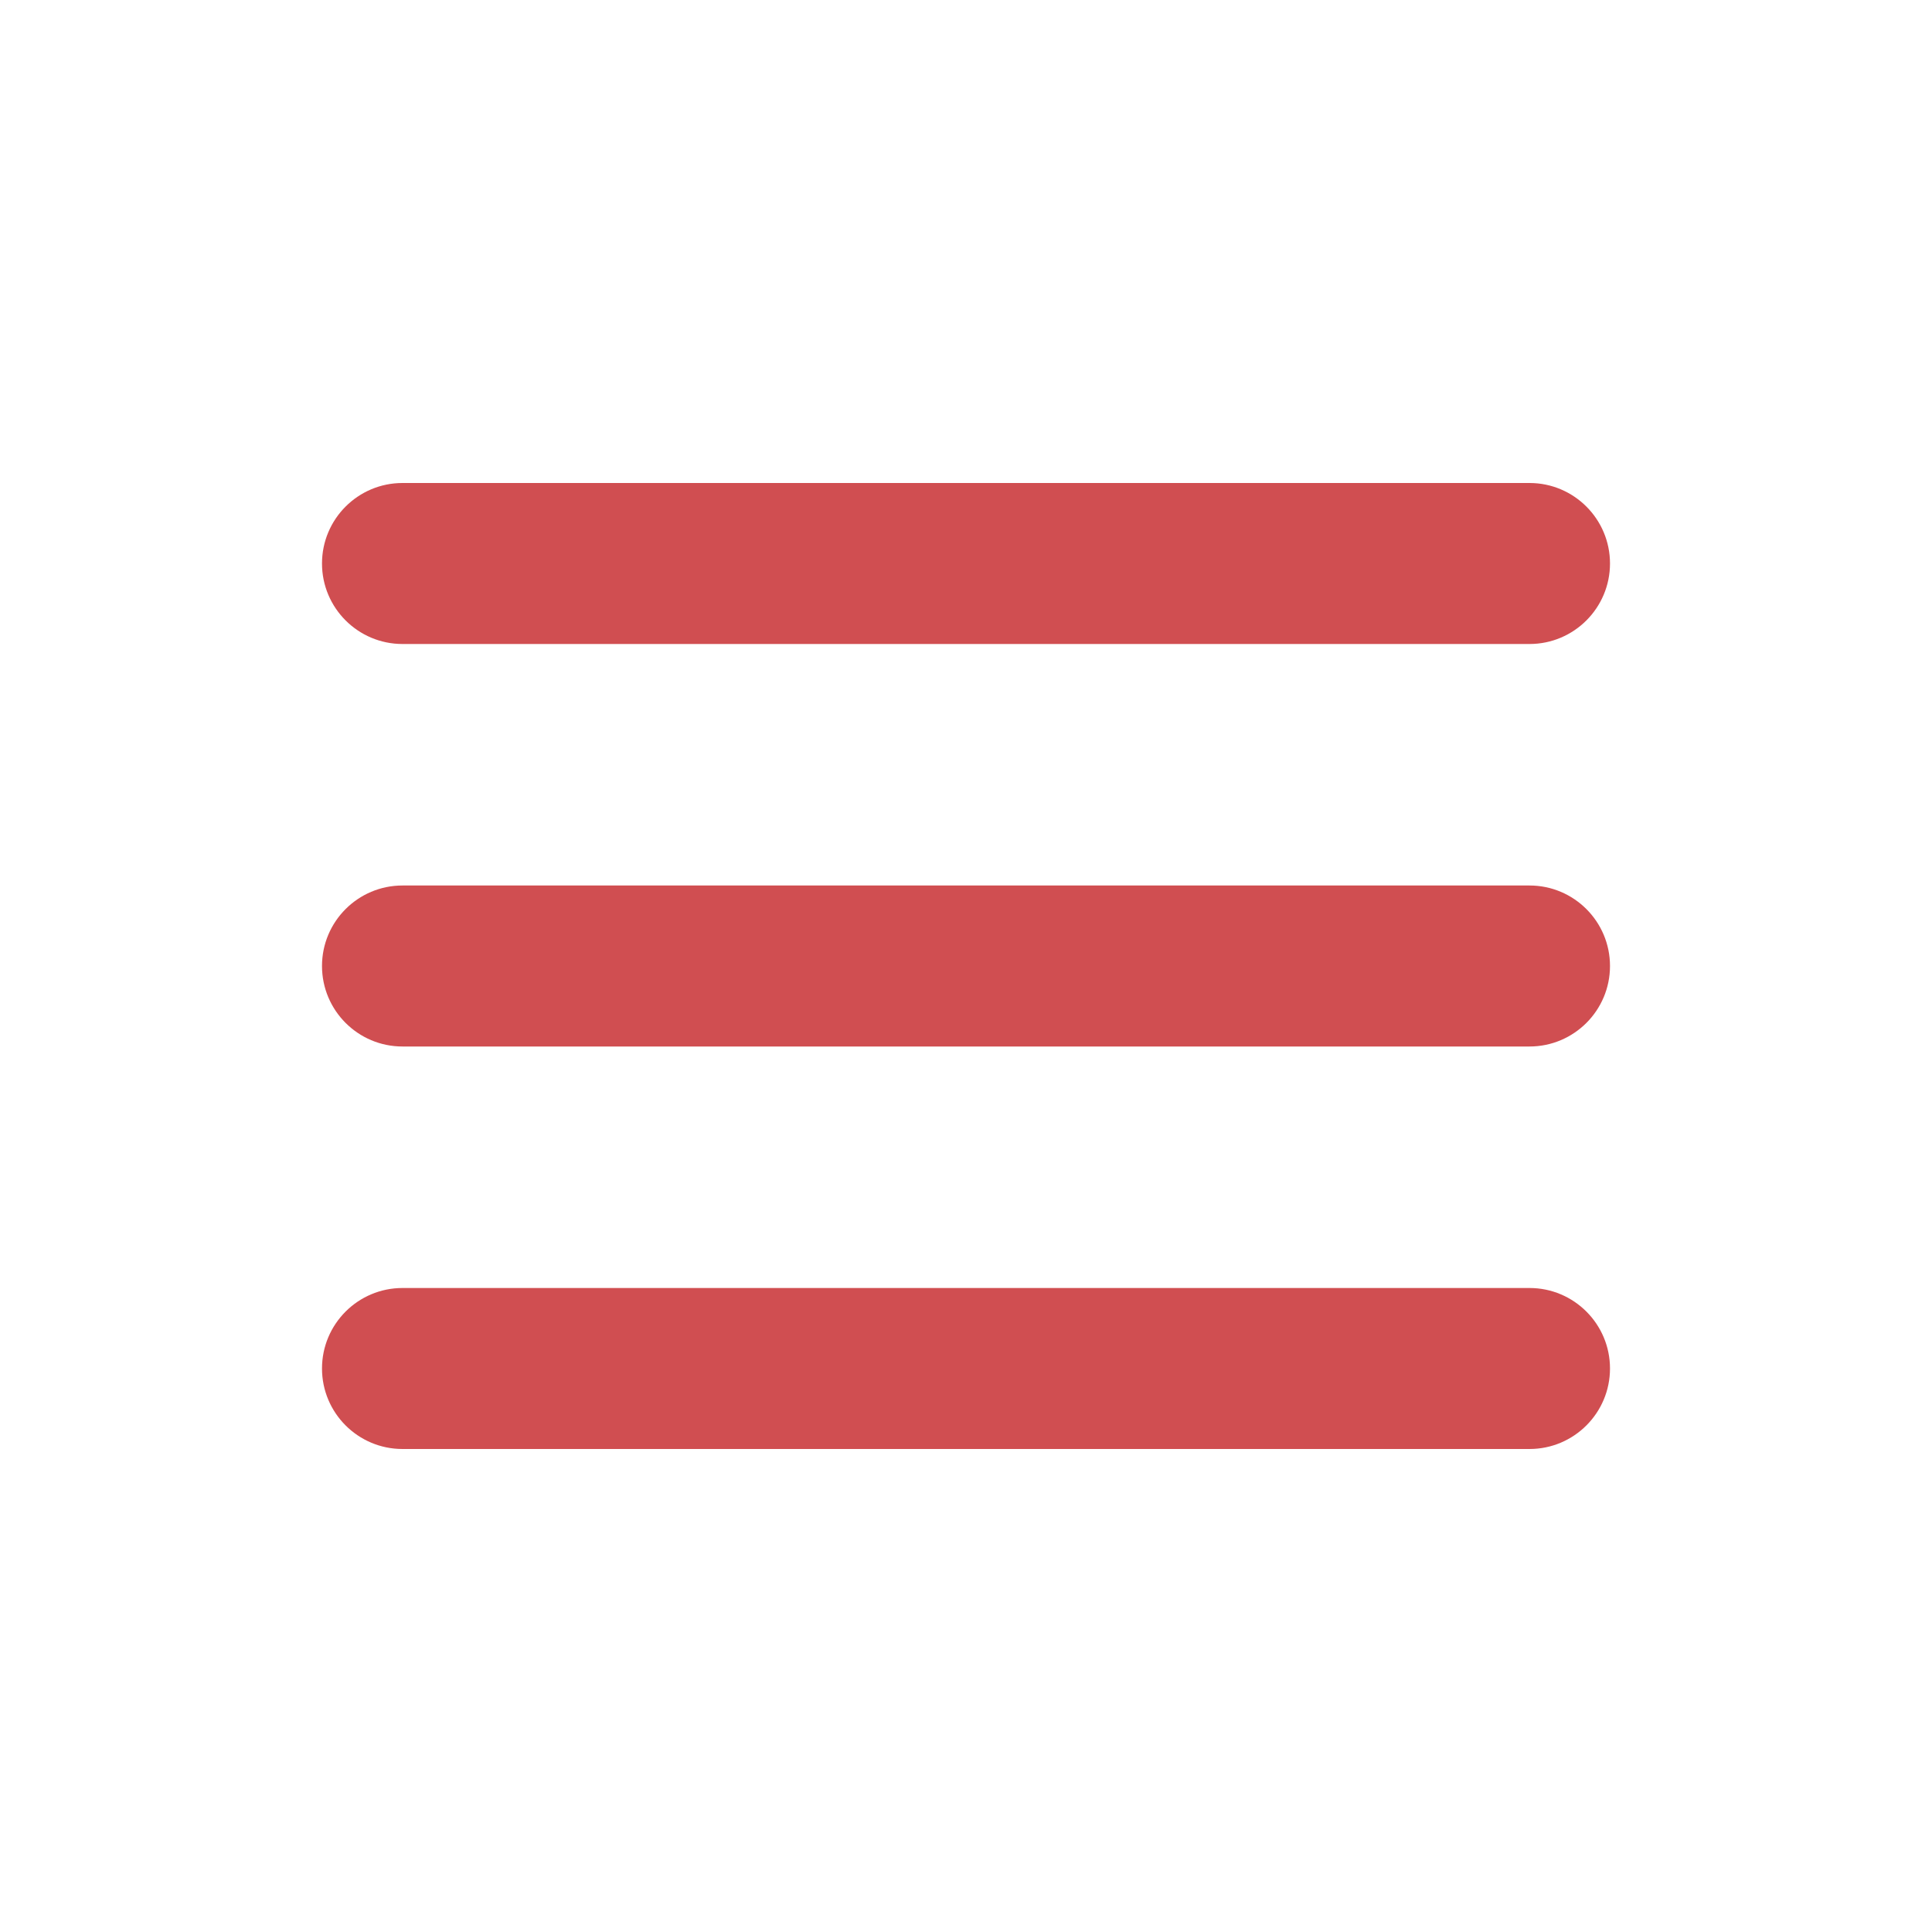
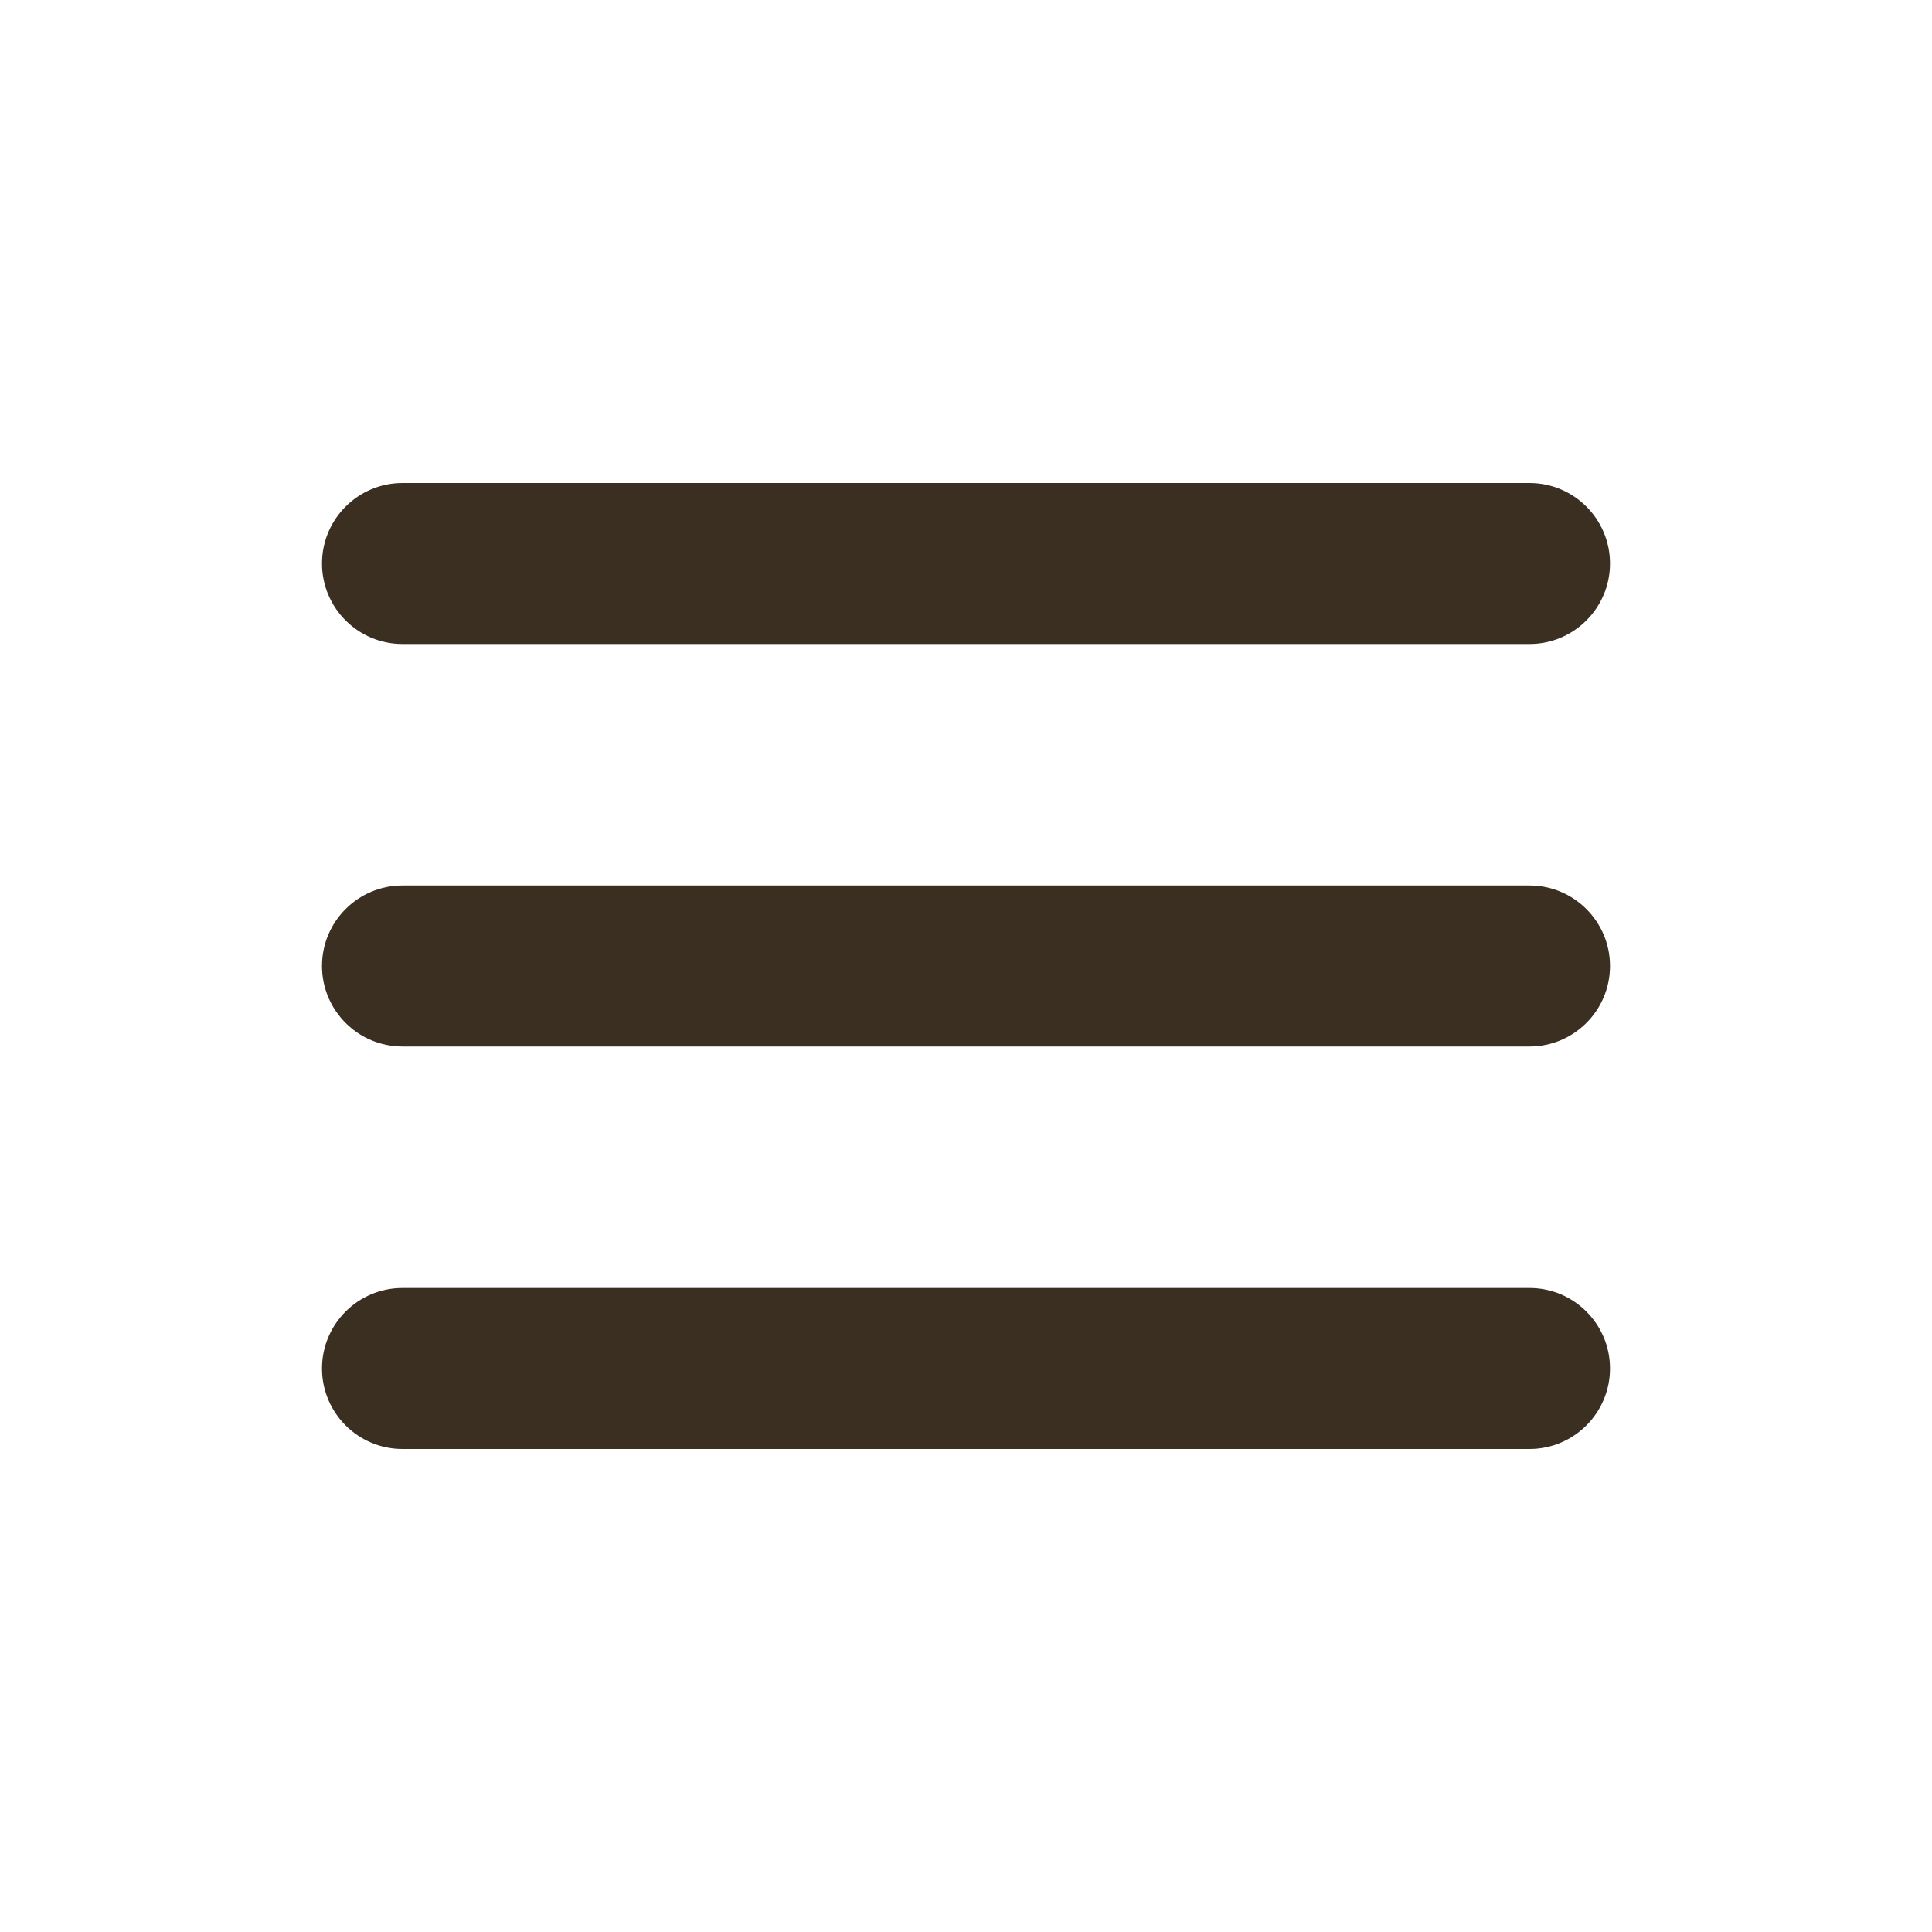
<svg xmlns="http://www.w3.org/2000/svg" width="33" height="33" viewBox="0 0 33 33" fill="none">
-   <path d="M5.5 9.625C5.5 8.866 6.116 8.25 6.875 8.25H26.125C26.884 8.25 27.5 8.866 27.5 9.625C27.5 10.384 26.884 11 26.125 11H6.875C6.116 11 5.5 10.384 5.5 9.625ZM5.5 16.5C5.5 15.741 6.116 15.125 6.875 15.125H26.125C26.884 15.125 27.5 15.741 27.5 16.5C27.5 17.259 26.884 17.875 26.125 17.875H6.875C6.116 17.875 5.5 17.259 5.5 16.5ZM5.5 23.375C5.5 22.616 6.116 22 6.875 22H26.125C26.884 22 27.5 22.616 27.5 23.375C27.5 24.134 26.884 24.75 26.125 24.75H6.875C6.116 24.75 5.5 24.134 5.5 23.375Z" fill="#D04E51" />
+   <path d="M5.5 9.625C5.5 8.866 6.116 8.25 6.875 8.25H26.125C26.884 8.25 27.5 8.866 27.5 9.625C27.5 10.384 26.884 11 26.125 11H6.875C6.116 11 5.5 10.384 5.5 9.625ZM5.5 16.5C5.5 15.741 6.116 15.125 6.875 15.125H26.125C26.884 15.125 27.5 15.741 27.5 16.5C27.5 17.259 26.884 17.875 26.125 17.875H6.875C6.116 17.875 5.5 17.259 5.5 16.5ZM5.5 23.375C5.5 22.616 6.116 22 6.875 22H26.125C26.884 22 27.5 22.616 27.5 23.375C27.5 24.134 26.884 24.75 26.125 24.75H6.875C6.116 24.75 5.5 24.134 5.5 23.375Z" fill="#3A2F21" />
</svg>
